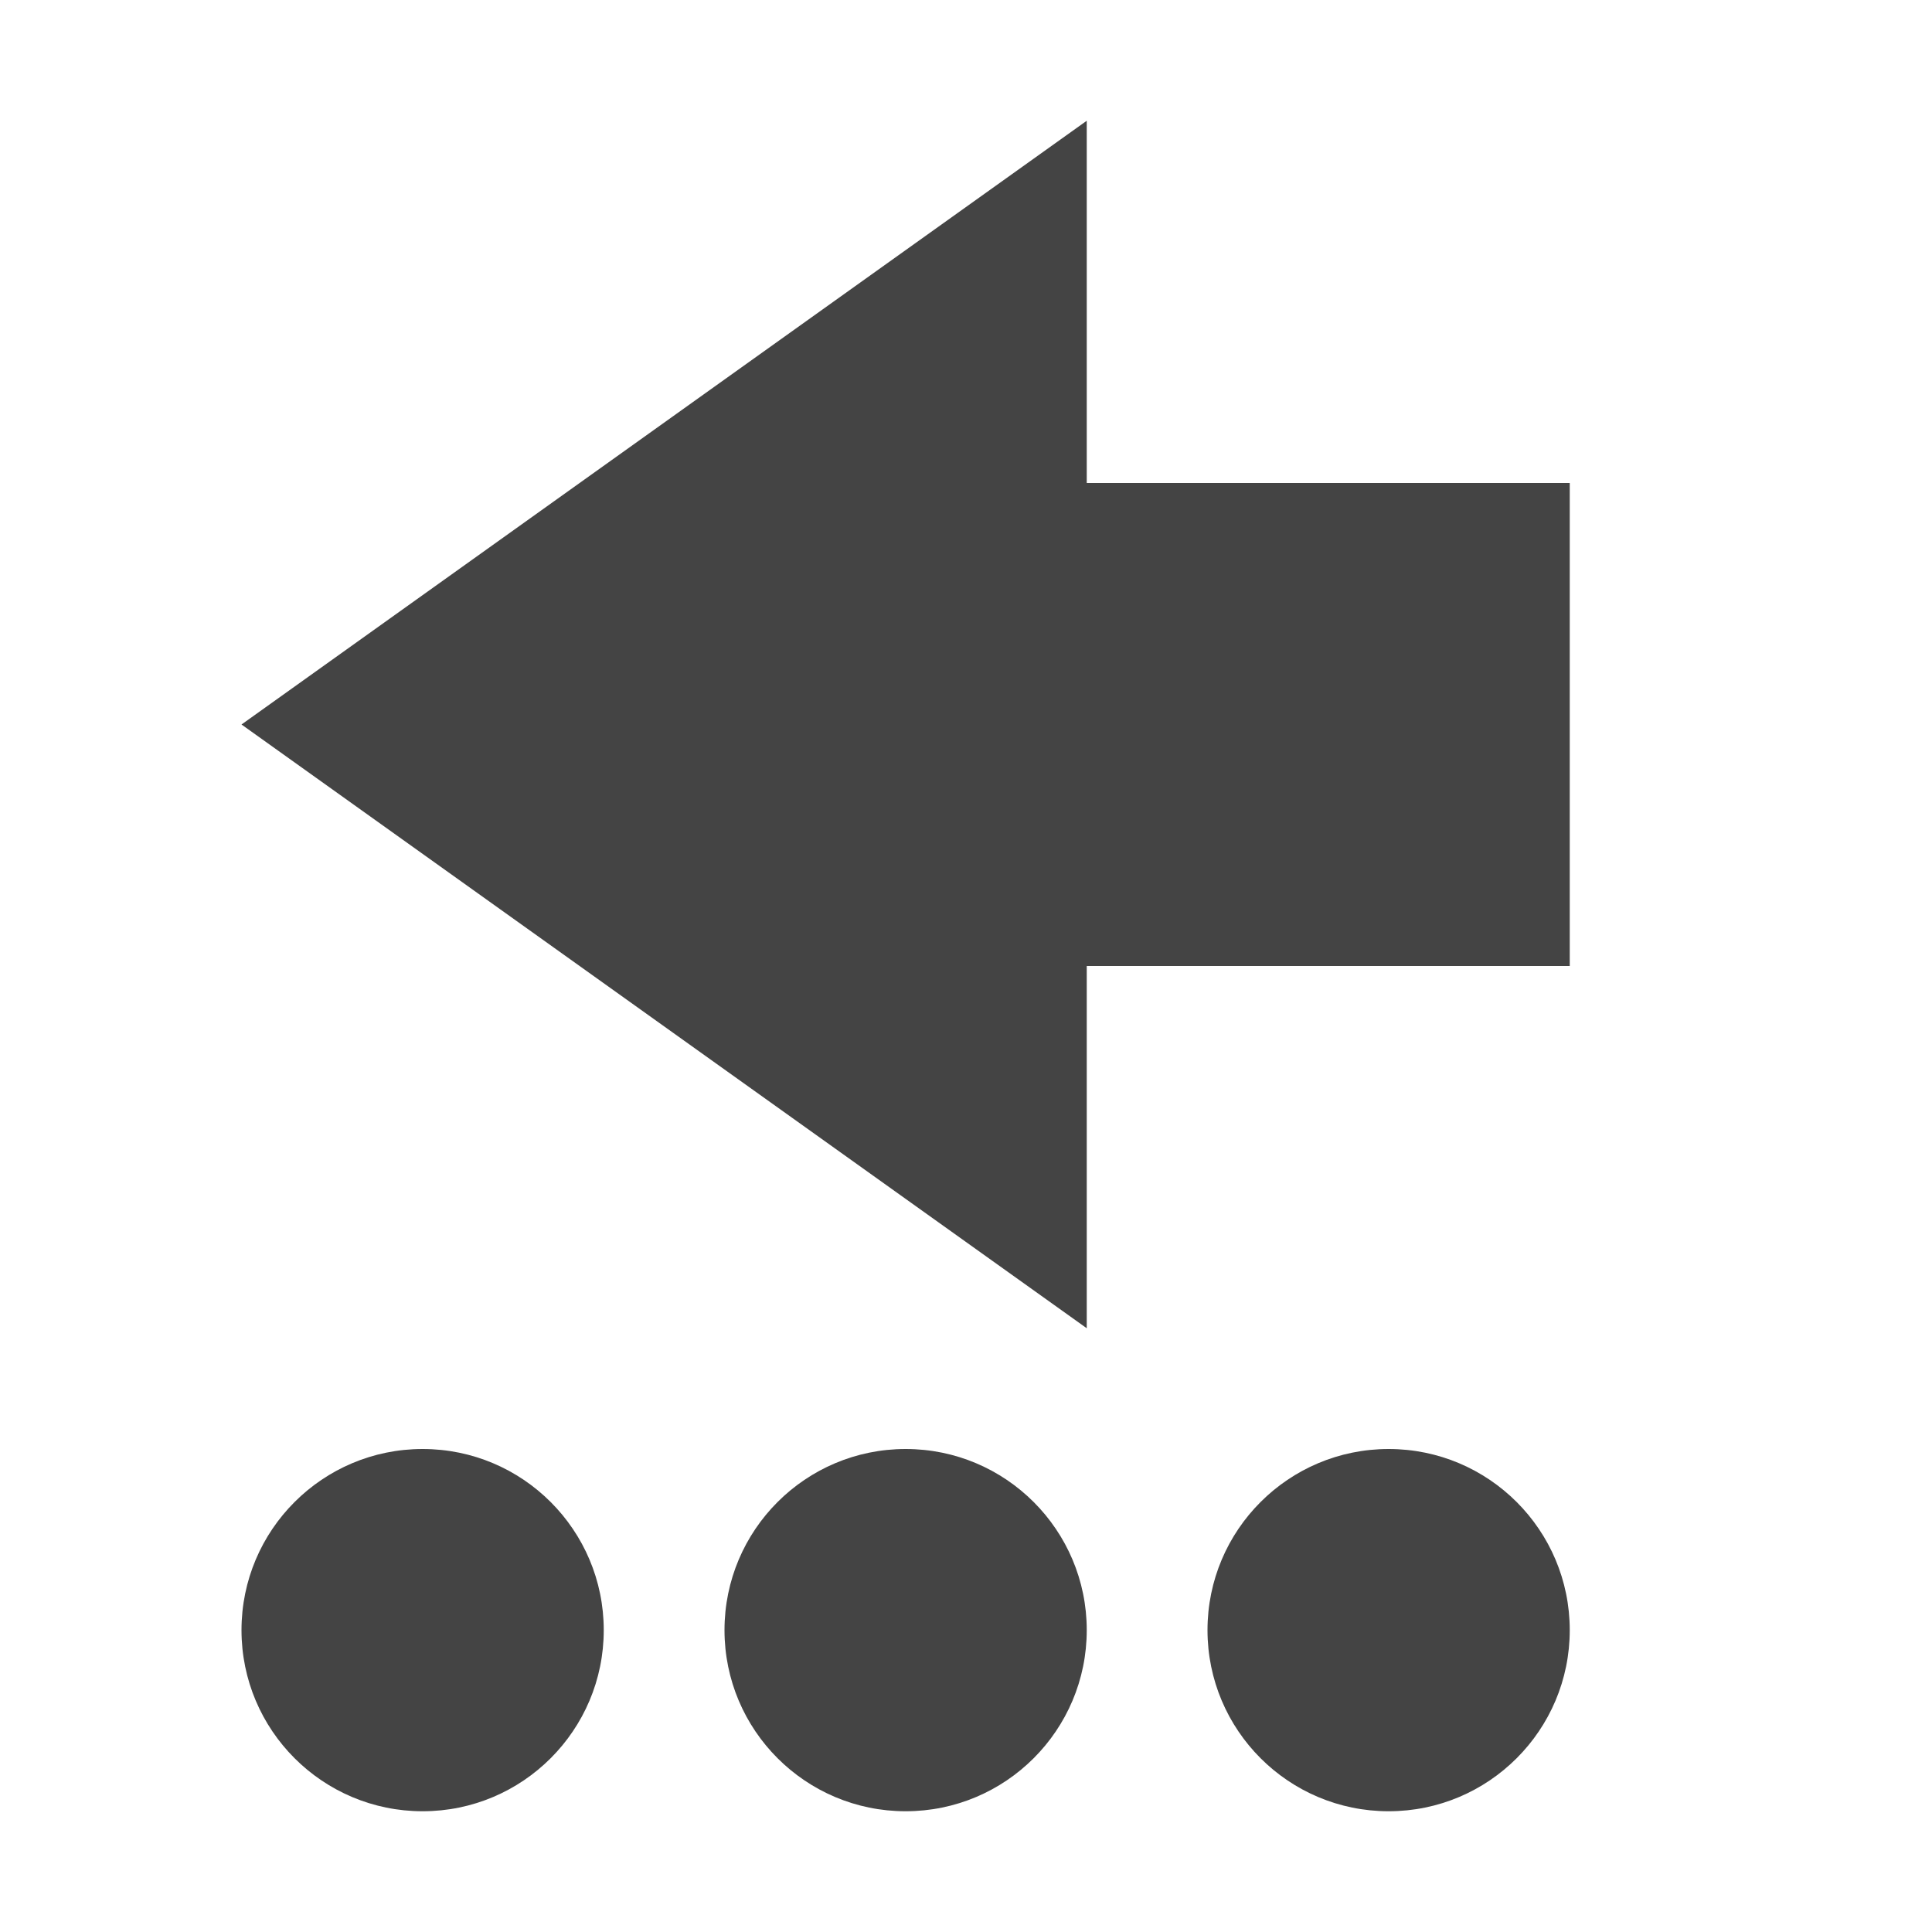
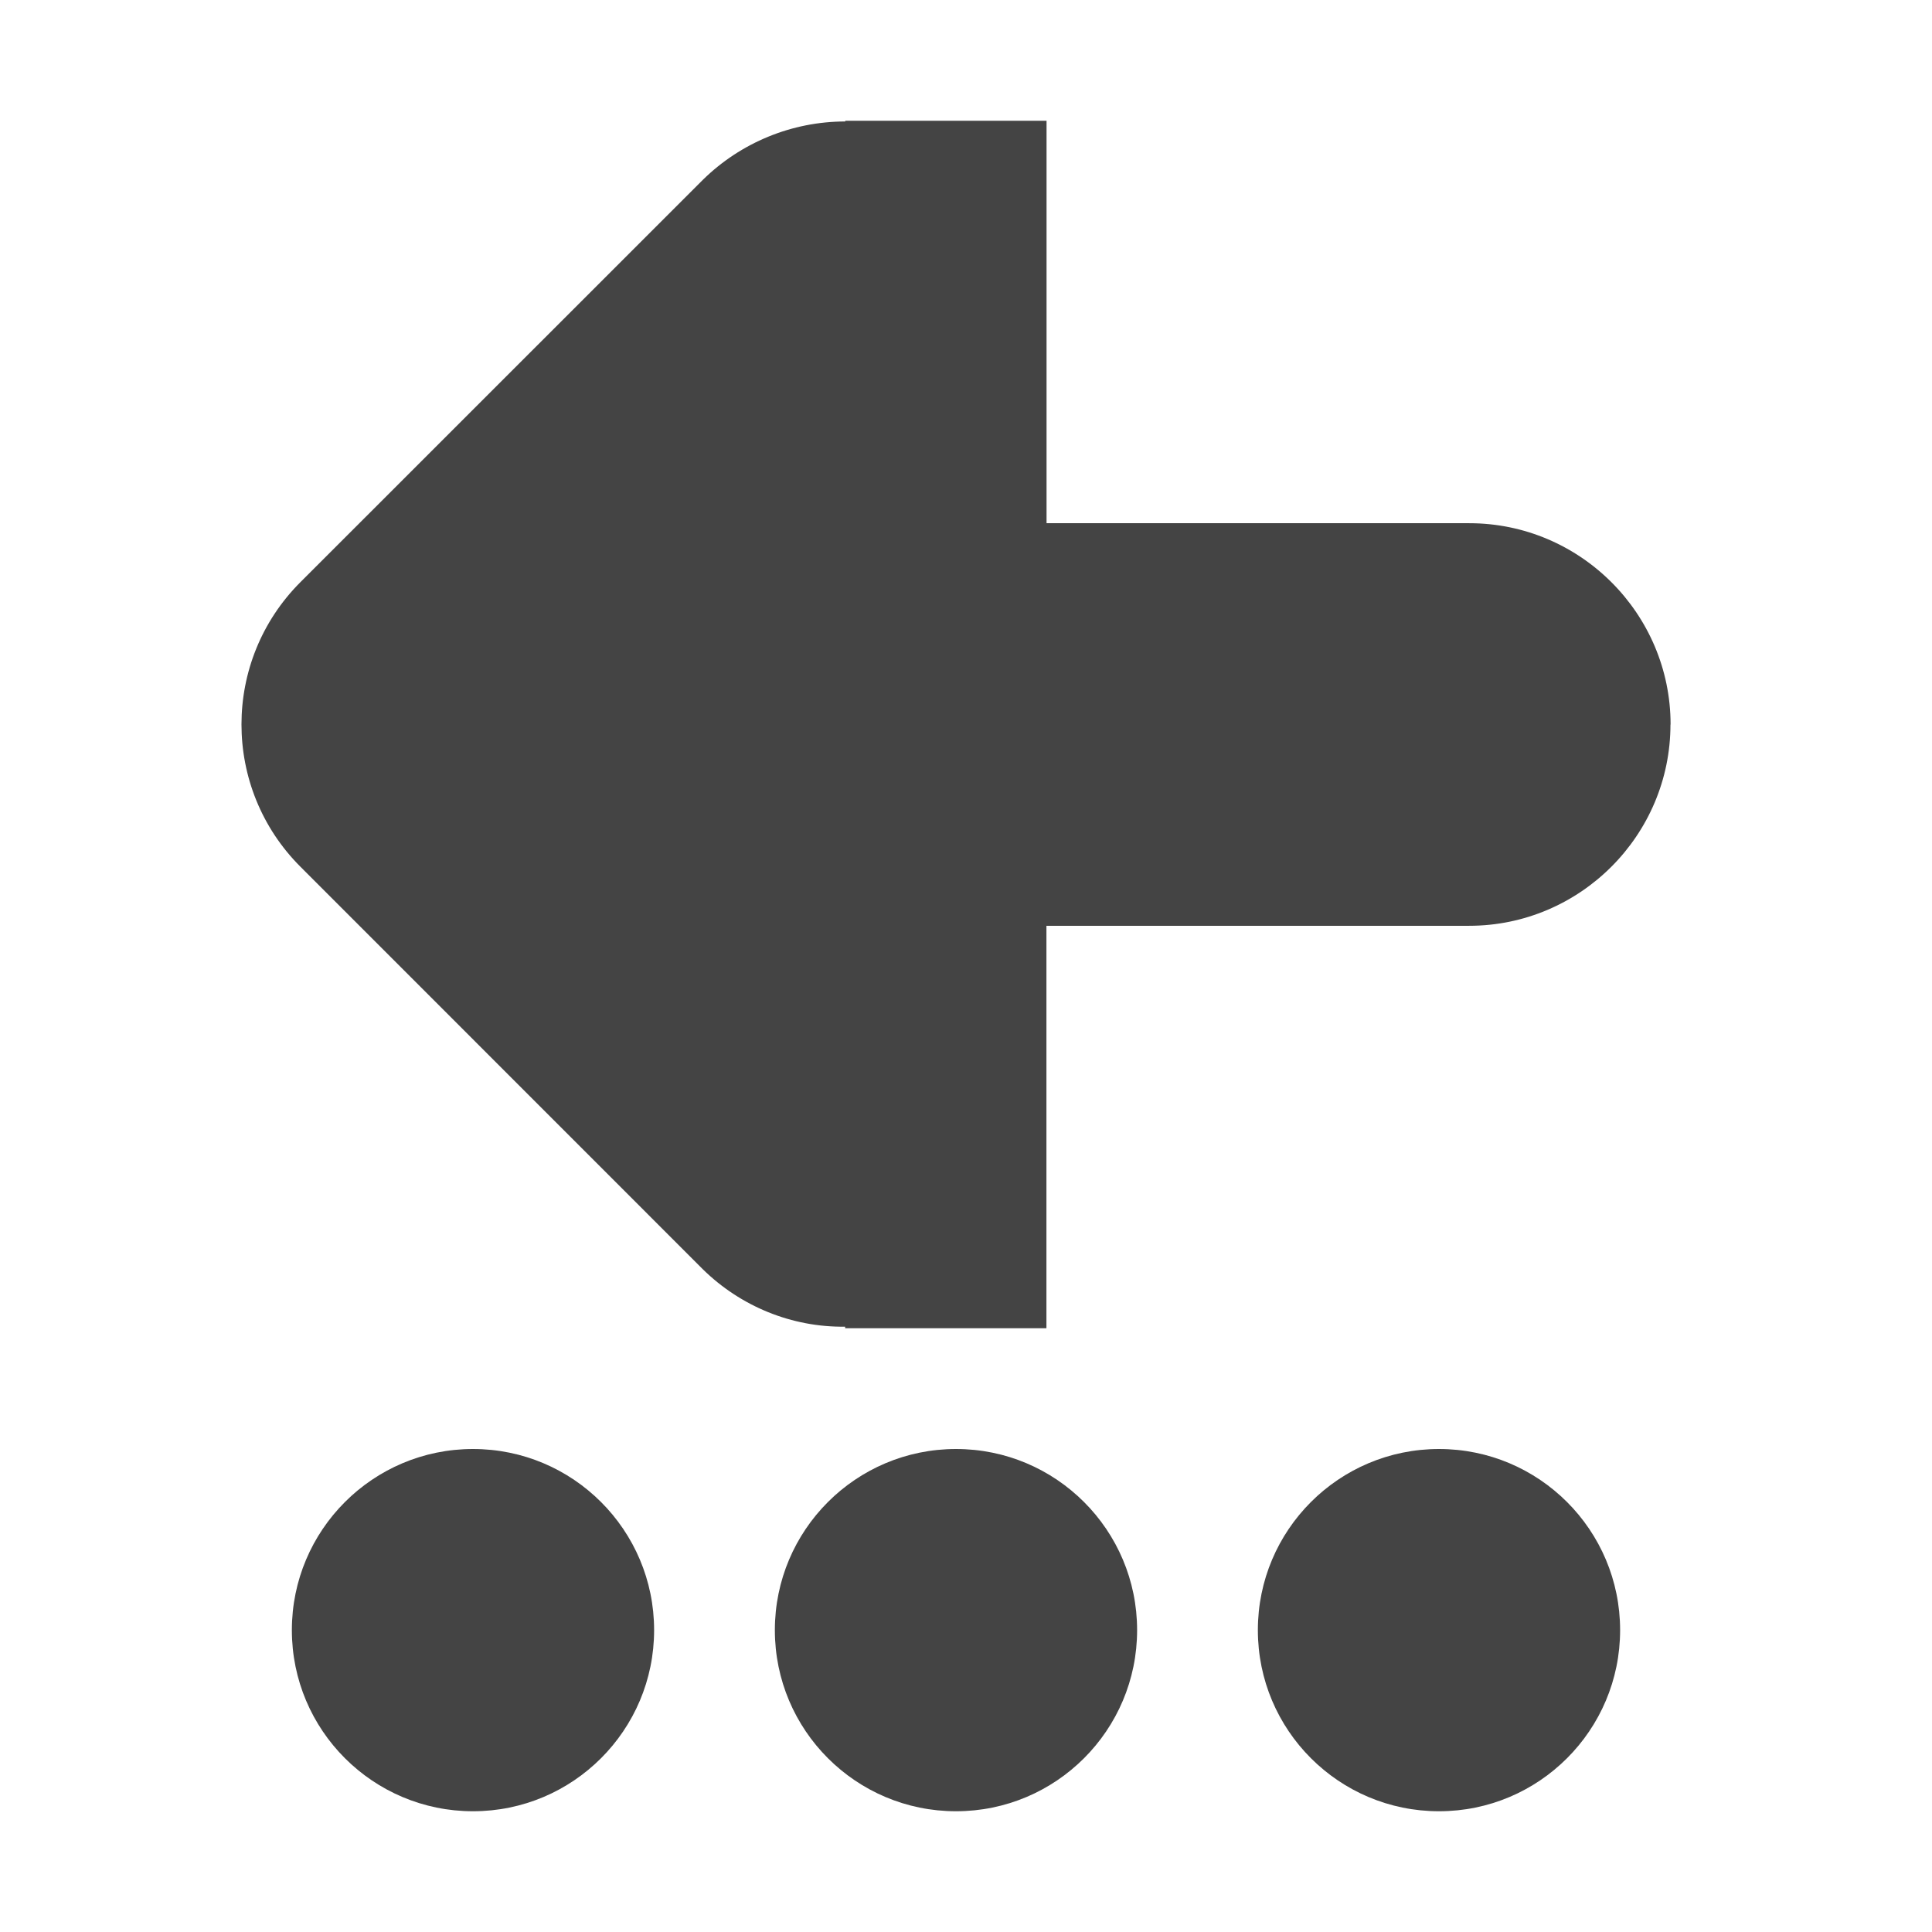
- <svg xmlns="http://www.w3.org/2000/svg" width="16" height="16" version="1.1">
-   <path style="fill:#444444" d="M 2,13.5 A 1.5,1.5 0 0 0 3.5,15 1.5,1.5 0 0 0 5,13.5 1.5,1.5 0 0 0 3.5,12 1.5,1.5 0 0 0 2,13.5 Z M 2,6 9,11 V 8 h 4 V 4 H 9 V 1 Z m 4,7.5 A 1.5,1.5 0 0 0 7.5,15 1.5,1.5 0 0 0 9,13.5 1.5,1.5 0 0 0 7.5,12 1.5,1.5 0 0 0 6,13.5 Z m 4,0 A 1.5,1.5 0 0 0 11.5,15 1.5,1.5 0 0 0 13,13.5 1.5,1.5 0 0 0 11.5,12 1.5,1.5 0 0 0 10,13.5 Z" />
+ <svg xmlns="http://www.w3.org/2000/svg" width="16" height="16" version="1.1" id="svg4" xml:space="preserve">
+   <defs id="defs8">
+     <style id="current-color-scheme" type="text/css">
+    .ColorScheme-Text { color:#444444; } .ColorScheme-Highlight { color:#4285f4; }
+   </style>
+     <style id="current-color-scheme-5" type="text/css">
+    .ColorScheme-Text { color:#444444; } .ColorScheme-Highlight { color:#4285f4; }
+   </style>
+     <style type="text/css" id="current-color-scheme-3675">
+       .ColorScheme-Text {
+         color:#122036;
+       }
+       </style>
+     <style type="text/css" id="current-color-scheme-367">
+       .ColorScheme-Text {
+         color:#122036;
+       }
+       </style>
+     <style type="text/css" id="current-color-scheme-36">
+       .ColorScheme-Text {
+         color:#122036;
+       }
+       </style>
+     <style type="text/css" id="current-color-scheme-3">
+       .ColorScheme-Text {
+         color:#122036;
+       }
+       </style>
+     <style type="text/css" id="current-color-scheme-7">
+       .ColorScheme-Text {
+         color:#122036;
+       }
+       </style>
+   </defs>
+   <g id="g158" transform="matrix(-1,0,0,1,15.41708,-1.9e-6)">
+     <path style="fill:#444444" d="M 5,13.5 A 1.5,1.5 0 0 1 3.5,15 1.5,1.5 0 0 1 2,13.5 1.5,1.5 0 0 1 3.5,12 1.5,1.5 0 0 1 5,13.5 Z" id="path375" />
+     <path style="fill:#444444" d="M 9,13.5 A 1.5,1.5 0 0 1 7.5,15 1.5,1.5 0 0 1 6,13.5 1.5,1.5 0 0 1 7.5,12 1.5,1.5 0 0 1 9,13.5 Z" id="path373" />
+     <path style="fill:#444444" d="M 13,13.5 A 1.5,1.5 0 0 1 11.5,15 1.5,1.5 0 0 1 10,13.5 1.5,1.5 0 0 1 11.5,12 1.5,1.5 0 0 1 13,13.5 Z" id="path2-5" />
+     <path style="fill:#444444;fill-opacity:1;stroke-width:1.667" d="m 1.583,6 c 0,0.918 0.749,1.667 1.667,1.667 h 3.501 v 3.333 h 1.667 v -0.013 c 0.443,0.006 0.866,-0.169 1.178,-0.475 L 12.929,7.178 c 0.651,-0.651 0.651,-1.706 0,-2.357 L 9.595,1.488 C 9.283,1.182 8.86,1.006 8.417,1.006 v -0.006 h -1.667 v 3.333 h -3.501 c -0.918,0 -1.667,0.749 -1.667,1.667 z" id="path4-3" />
+   </g>
</svg>
